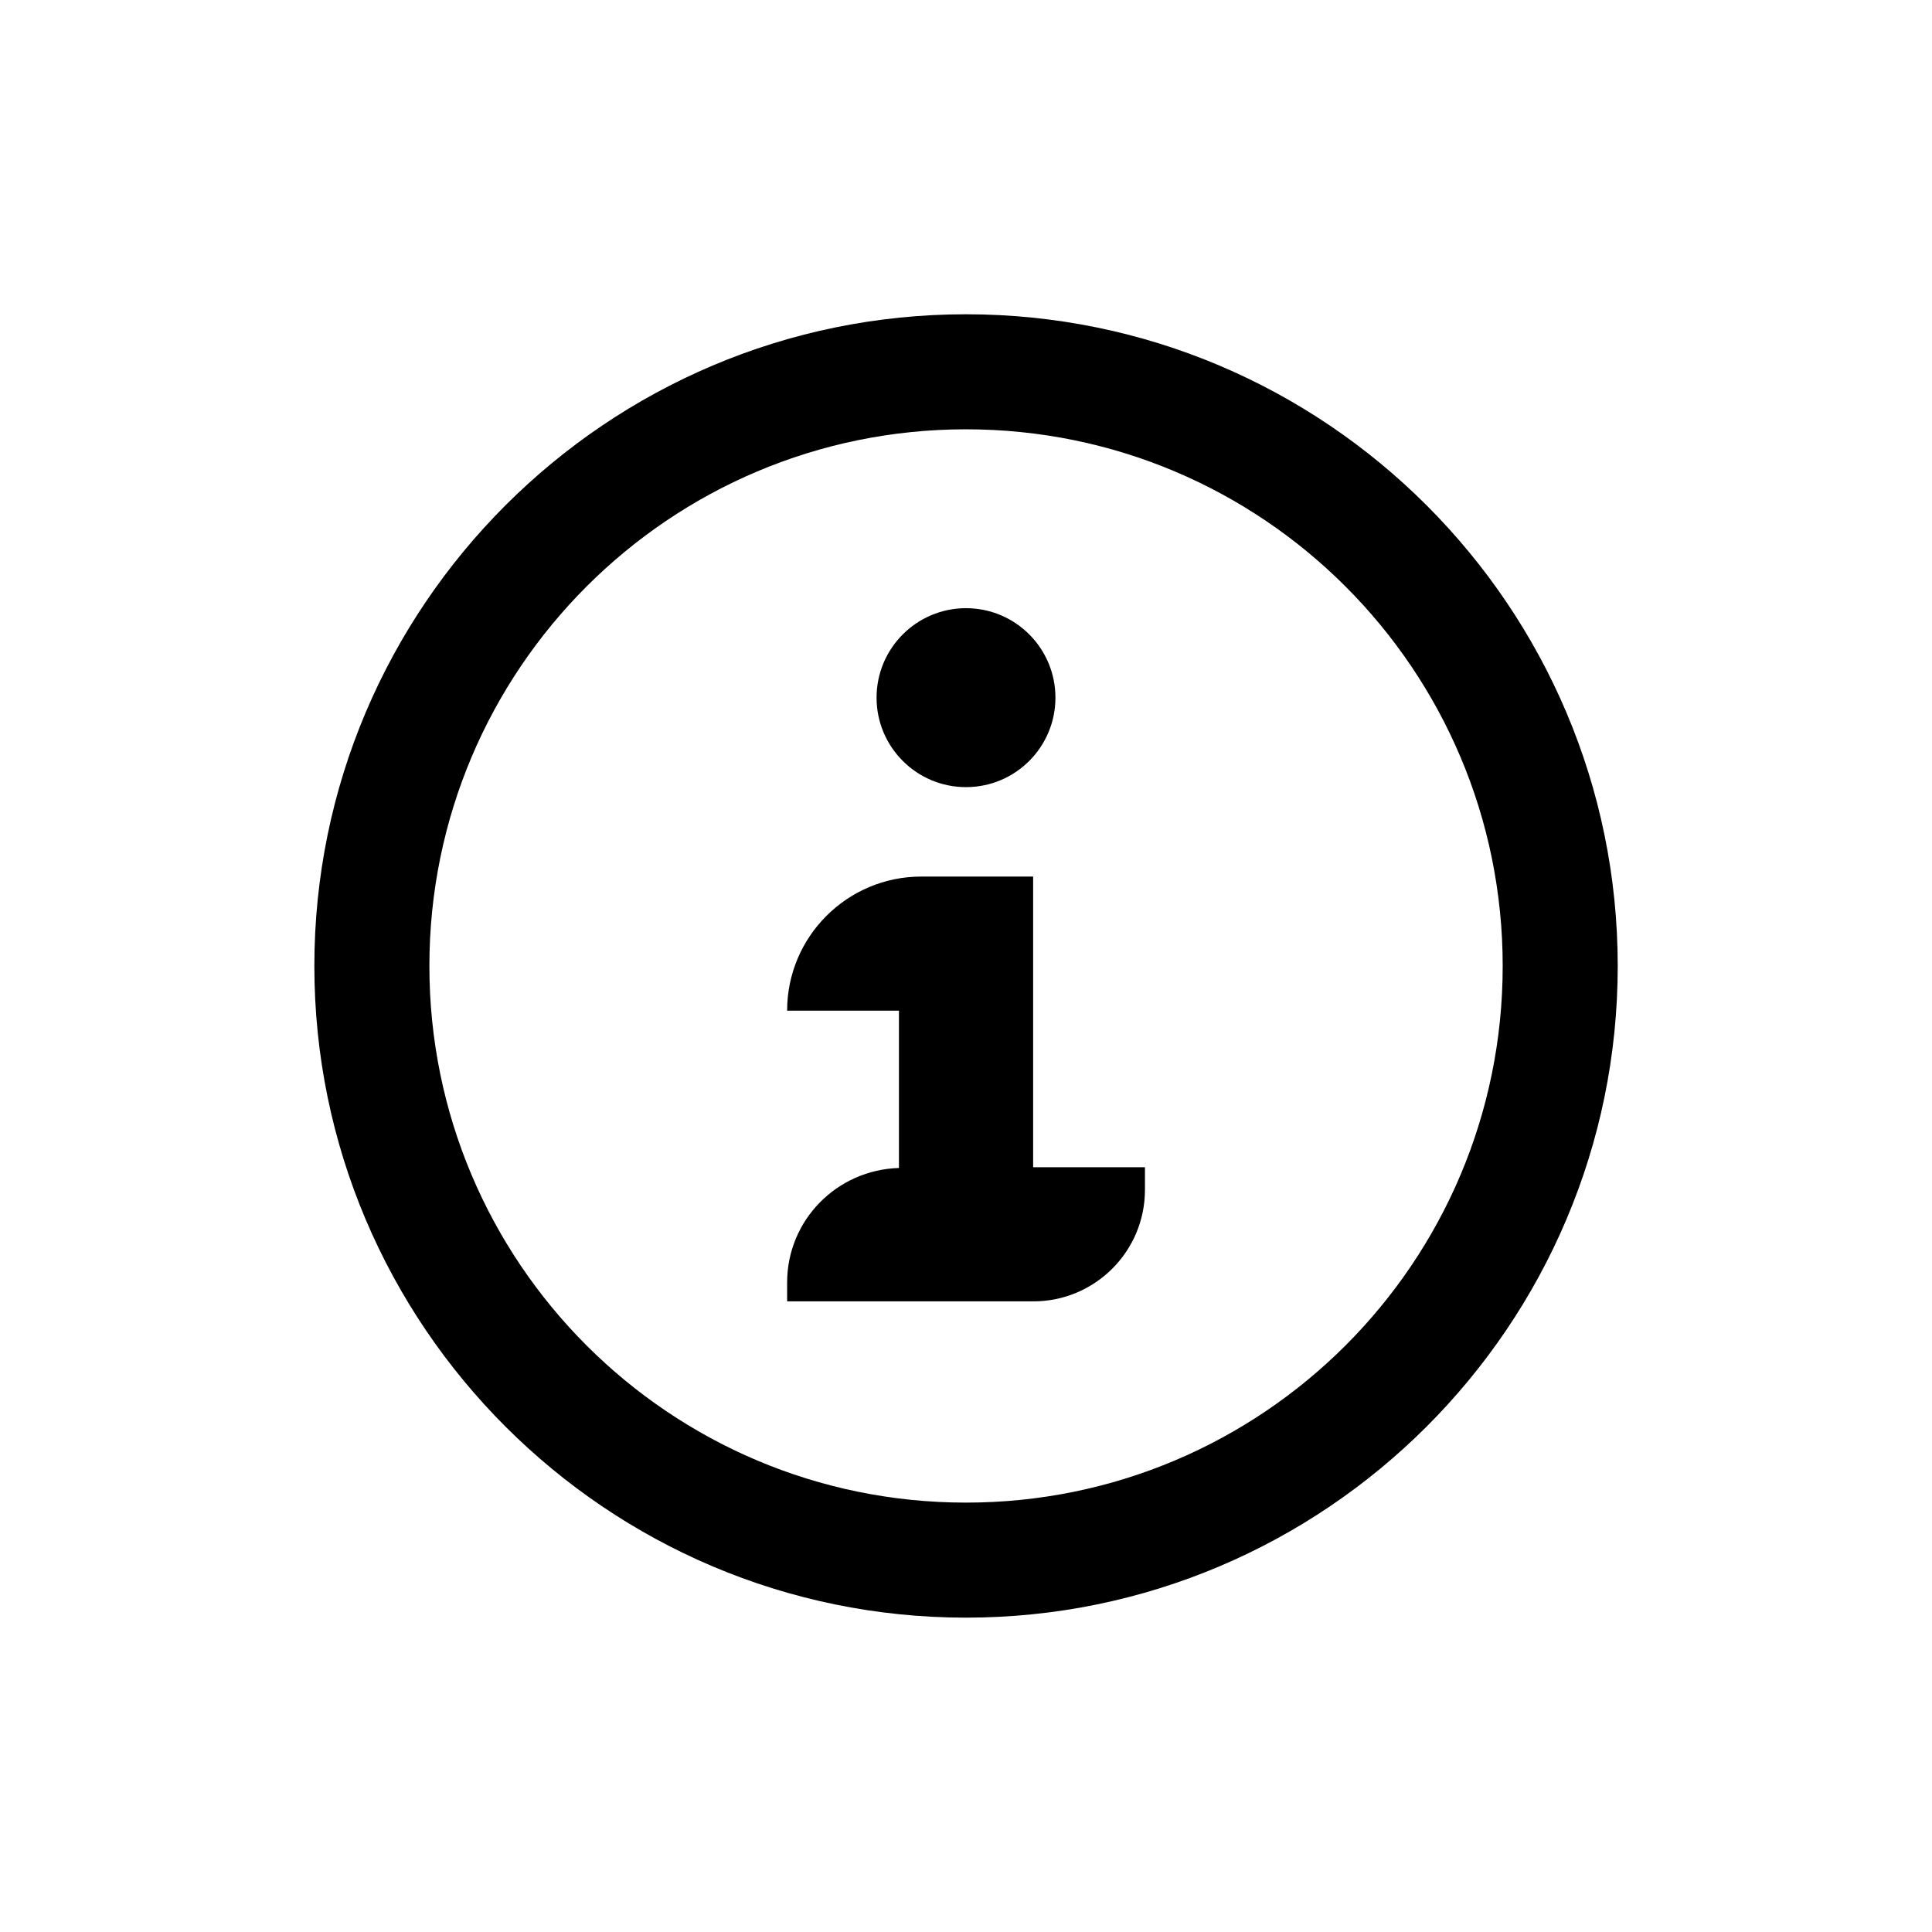
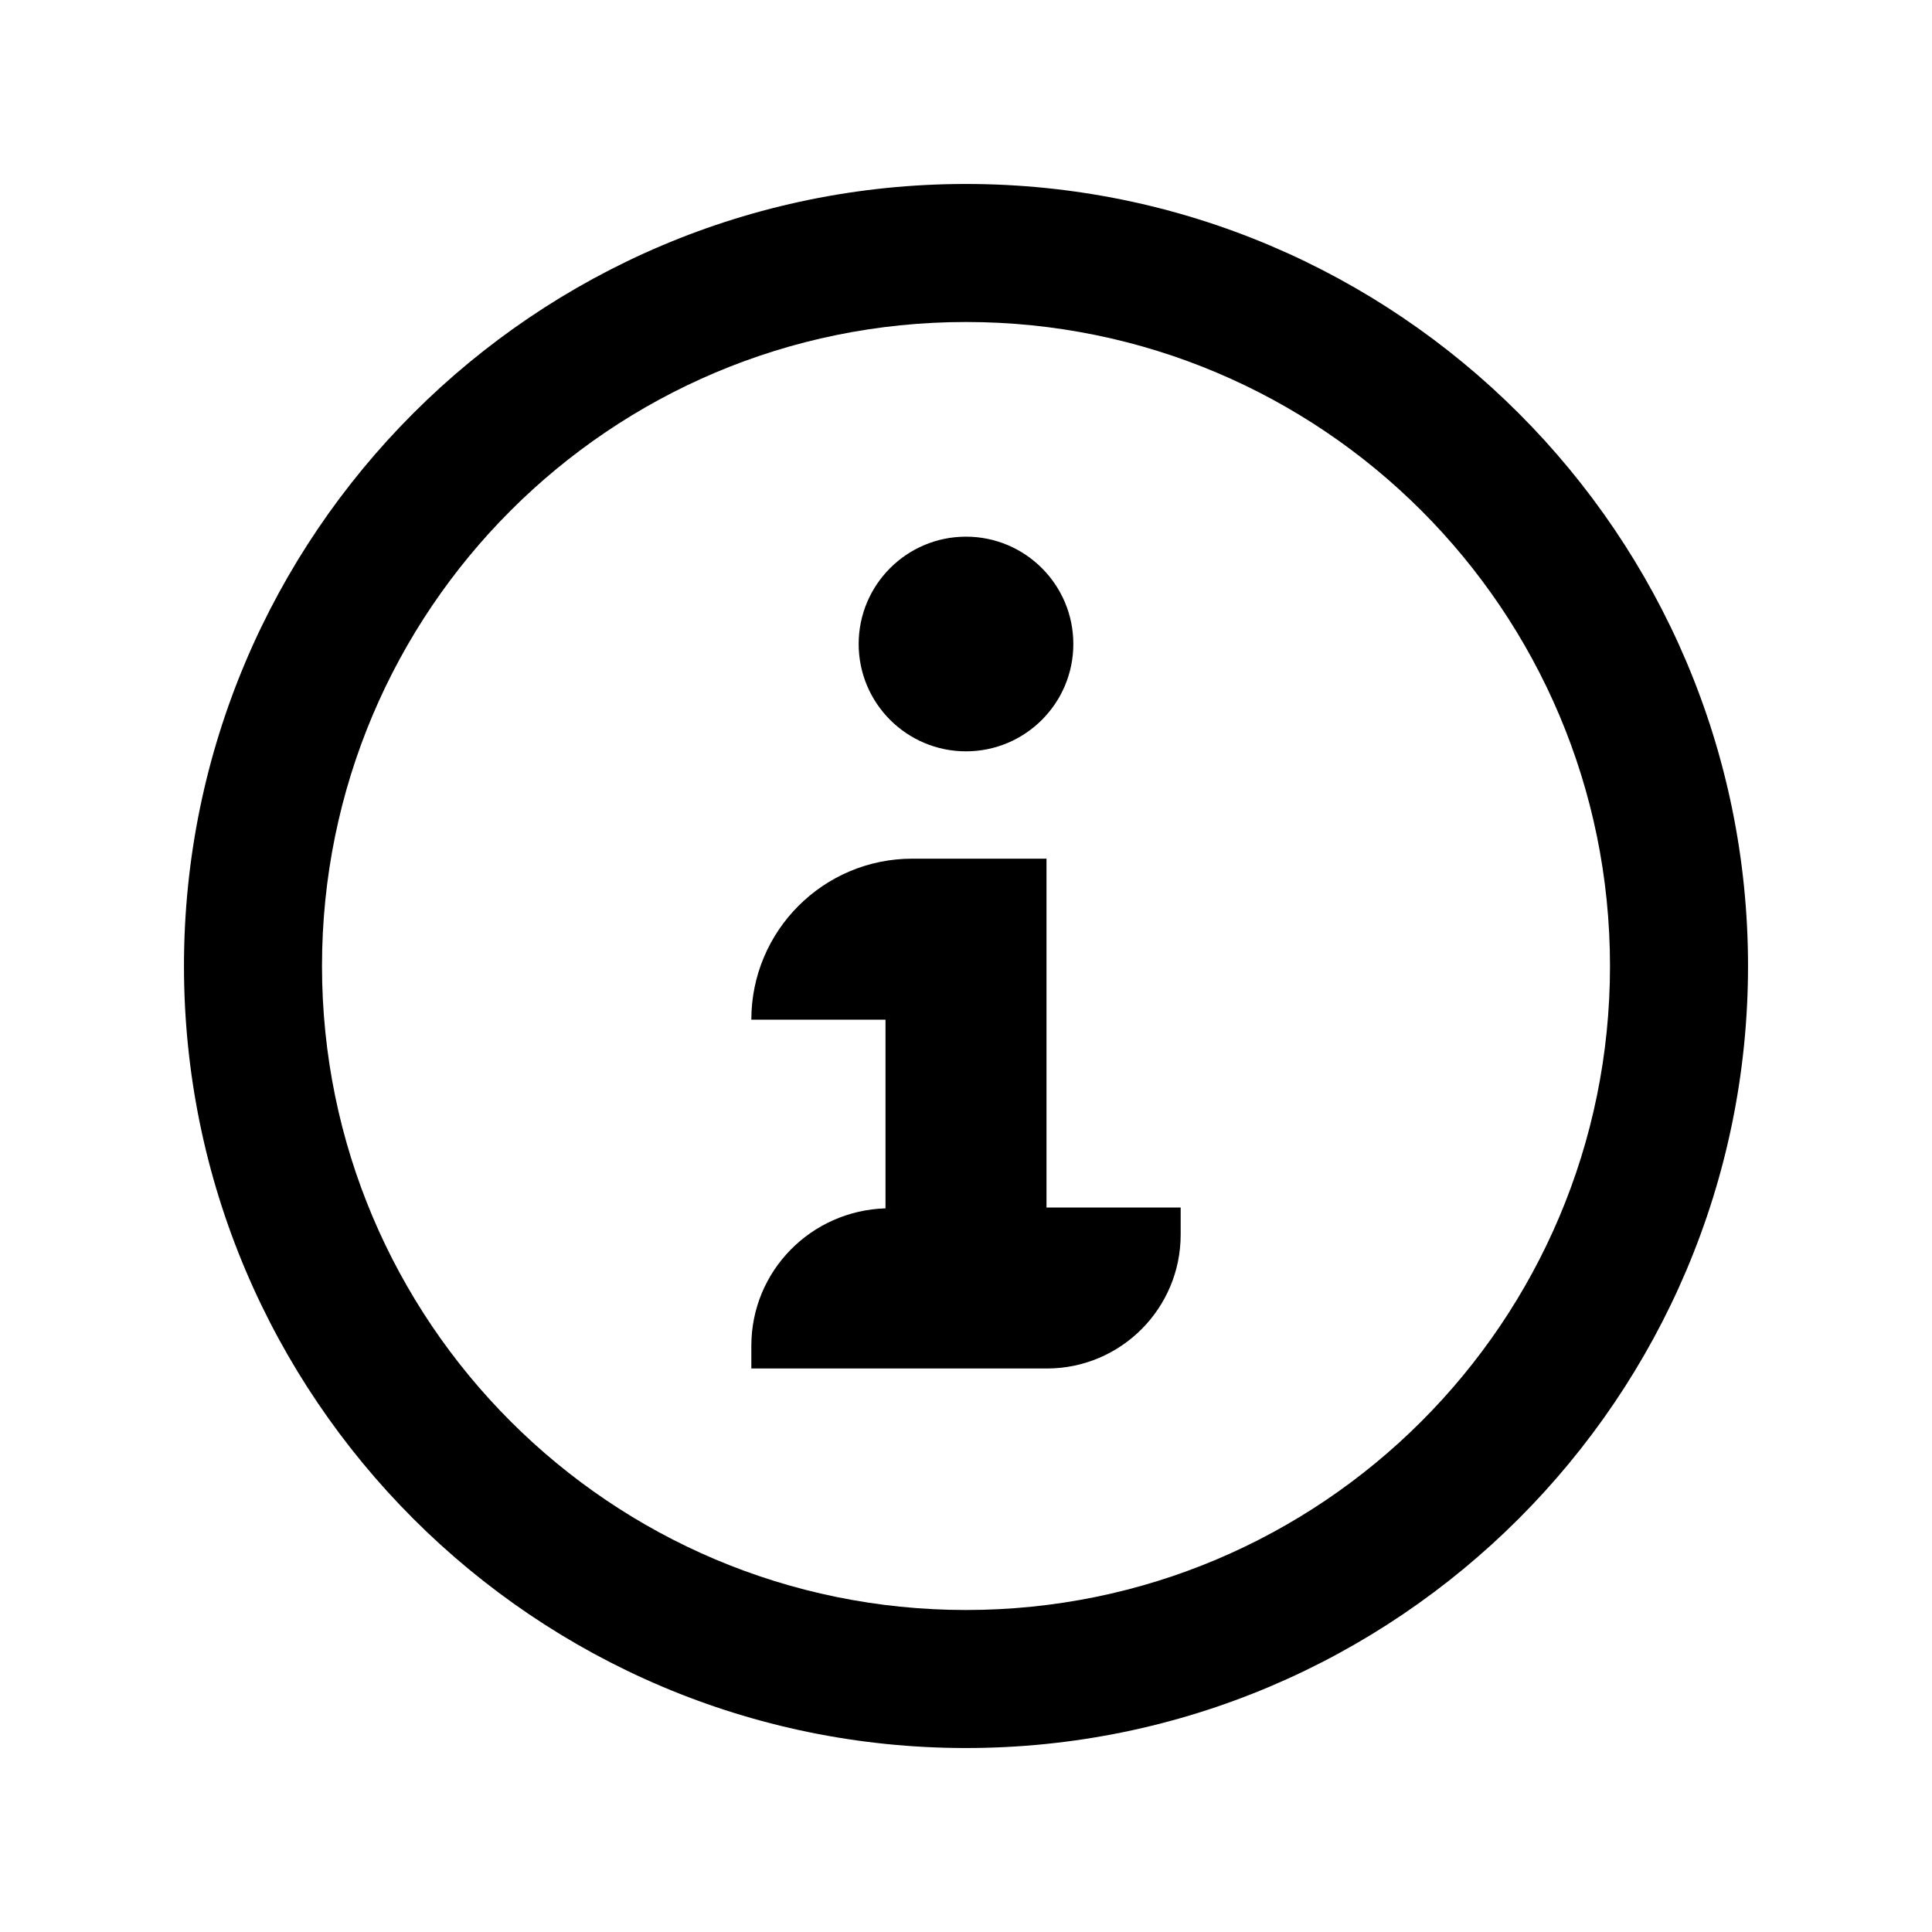
- <svg xmlns="http://www.w3.org/2000/svg" viewBox="0 0 24 24">
-   <path d="M12 9.778C12.614 9.778 13.111 9.28 13.111 8.667C13.111 8.053 12.614 7.555 12 7.555C11.387 7.555 10.889 8.053 10.889 8.667C10.889 9.28 11.387 9.778 12 9.778ZM12.834 10.889H11.445C10.525 10.889 9.778 11.635 9.778 12.555H11.167V14.509C10.397 14.532 9.778 15.156 9.778 15.932V16.166H12.837C13.601 16.166 14.223 15.546 14.223 14.781V14.5H12.834V10.889ZM12 3.904C7.537 3.904 3.905 7.535 3.905 12C3.905 16.464 7.537 20.095 12 20.095C16.464 20.095 20.096 16.464 20.096 12C20.096 7.535 16.464 3.904 12 3.904ZM12 18.666C8.318 18.666 5.334 15.682 5.334 12C5.334 8.318 8.318 5.333 12 5.333C15.683 5.333 18.667 8.318 18.667 12C18.667 15.682 15.683 18.666 12 18.666Z" />
+ <svg xmlns="http://www.w3.org/2000/svg" width="18" height="18" viewBox="0 0 18 18">
+   <path d="M9 7C9.552 7 10 6.552 10 6C10 5.448 9.552 5 9 5C8.448 5 8 5.448 8 6C8 6.552 8.448 7 9 7ZM9.75 8H8.5C7.672 8 7 8.672 7 9.5H8.25V11.258C7.557 11.279 7 11.841 7 12.539V12.75H9.753C10.441 12.75 11 12.192 11 11.503V11.25H9.75V8ZM9 1.714C4.983 1.714 1.714 4.982 1.714 9C1.714 13.018 4.983 16.286 9 16.286C13.017 16.286 16.286 13.018 16.286 9C16.286 4.982 13.017 1.714 9 1.714ZM9 15C5.686 15 3 12.314 3 9C3 5.686 5.686 3 9 3C12.314 3 15 5.686 15 9C15 12.314 12.314 15 9 15Z" />
</svg>
